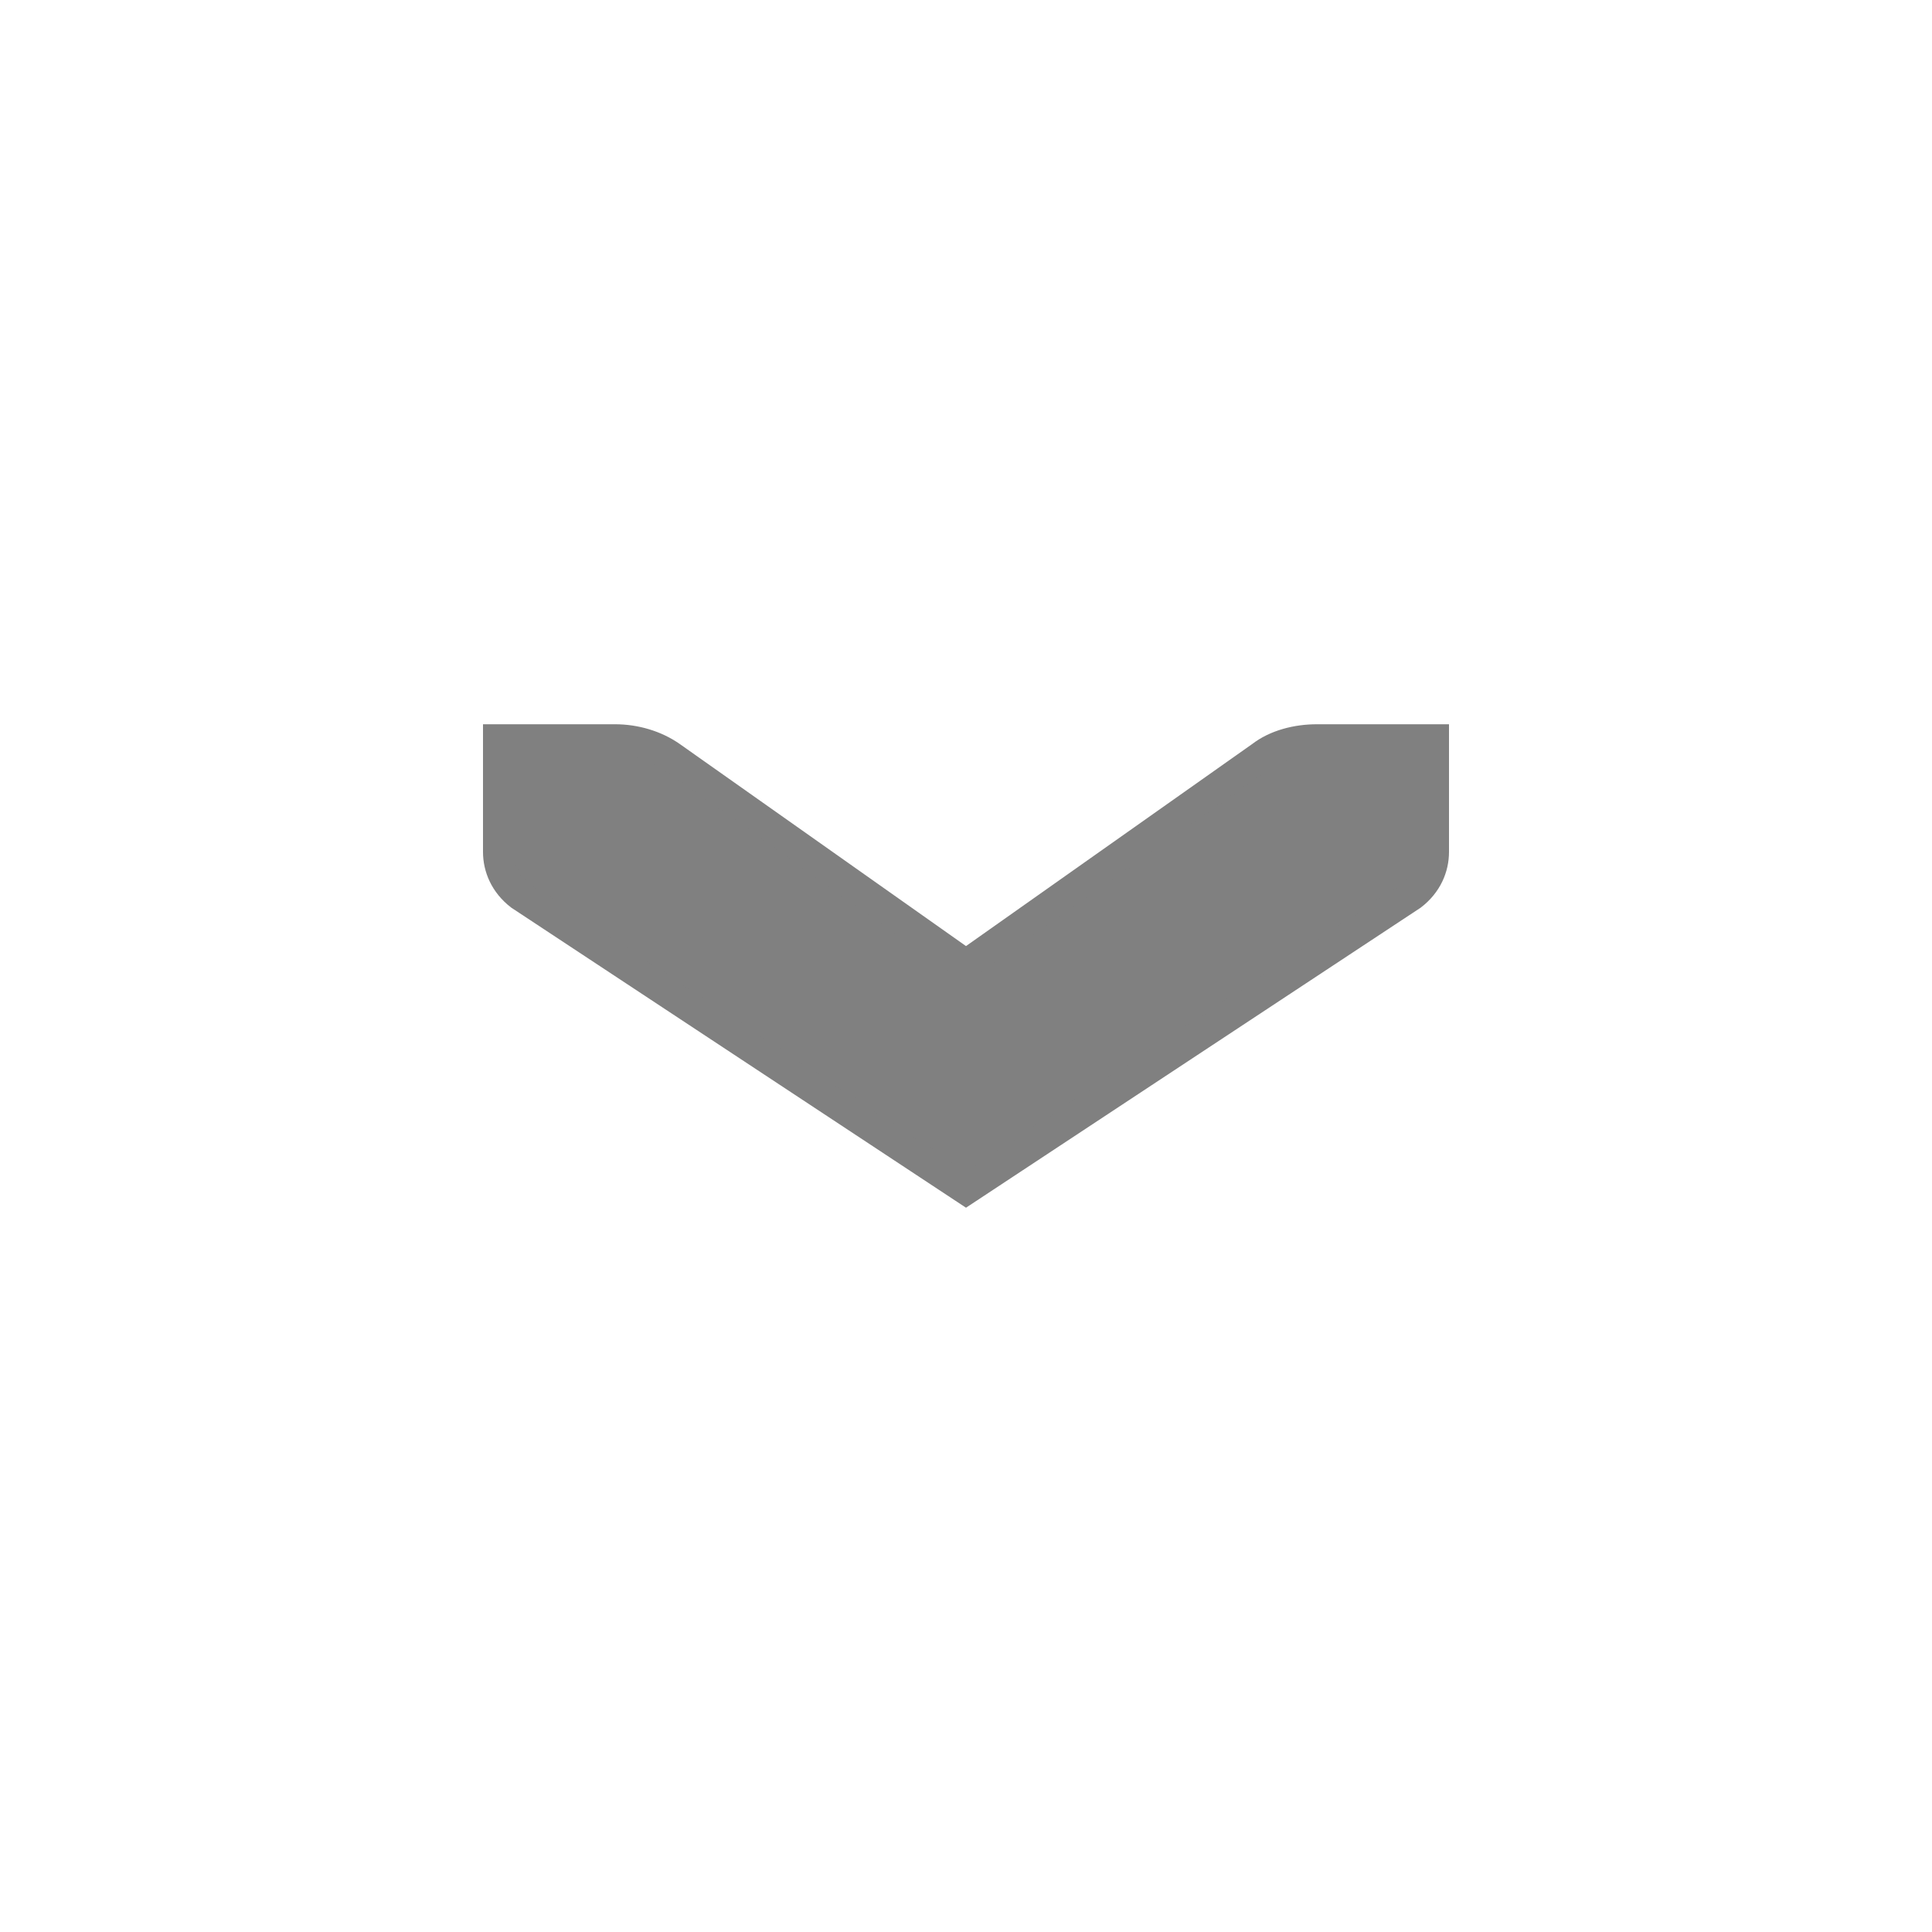
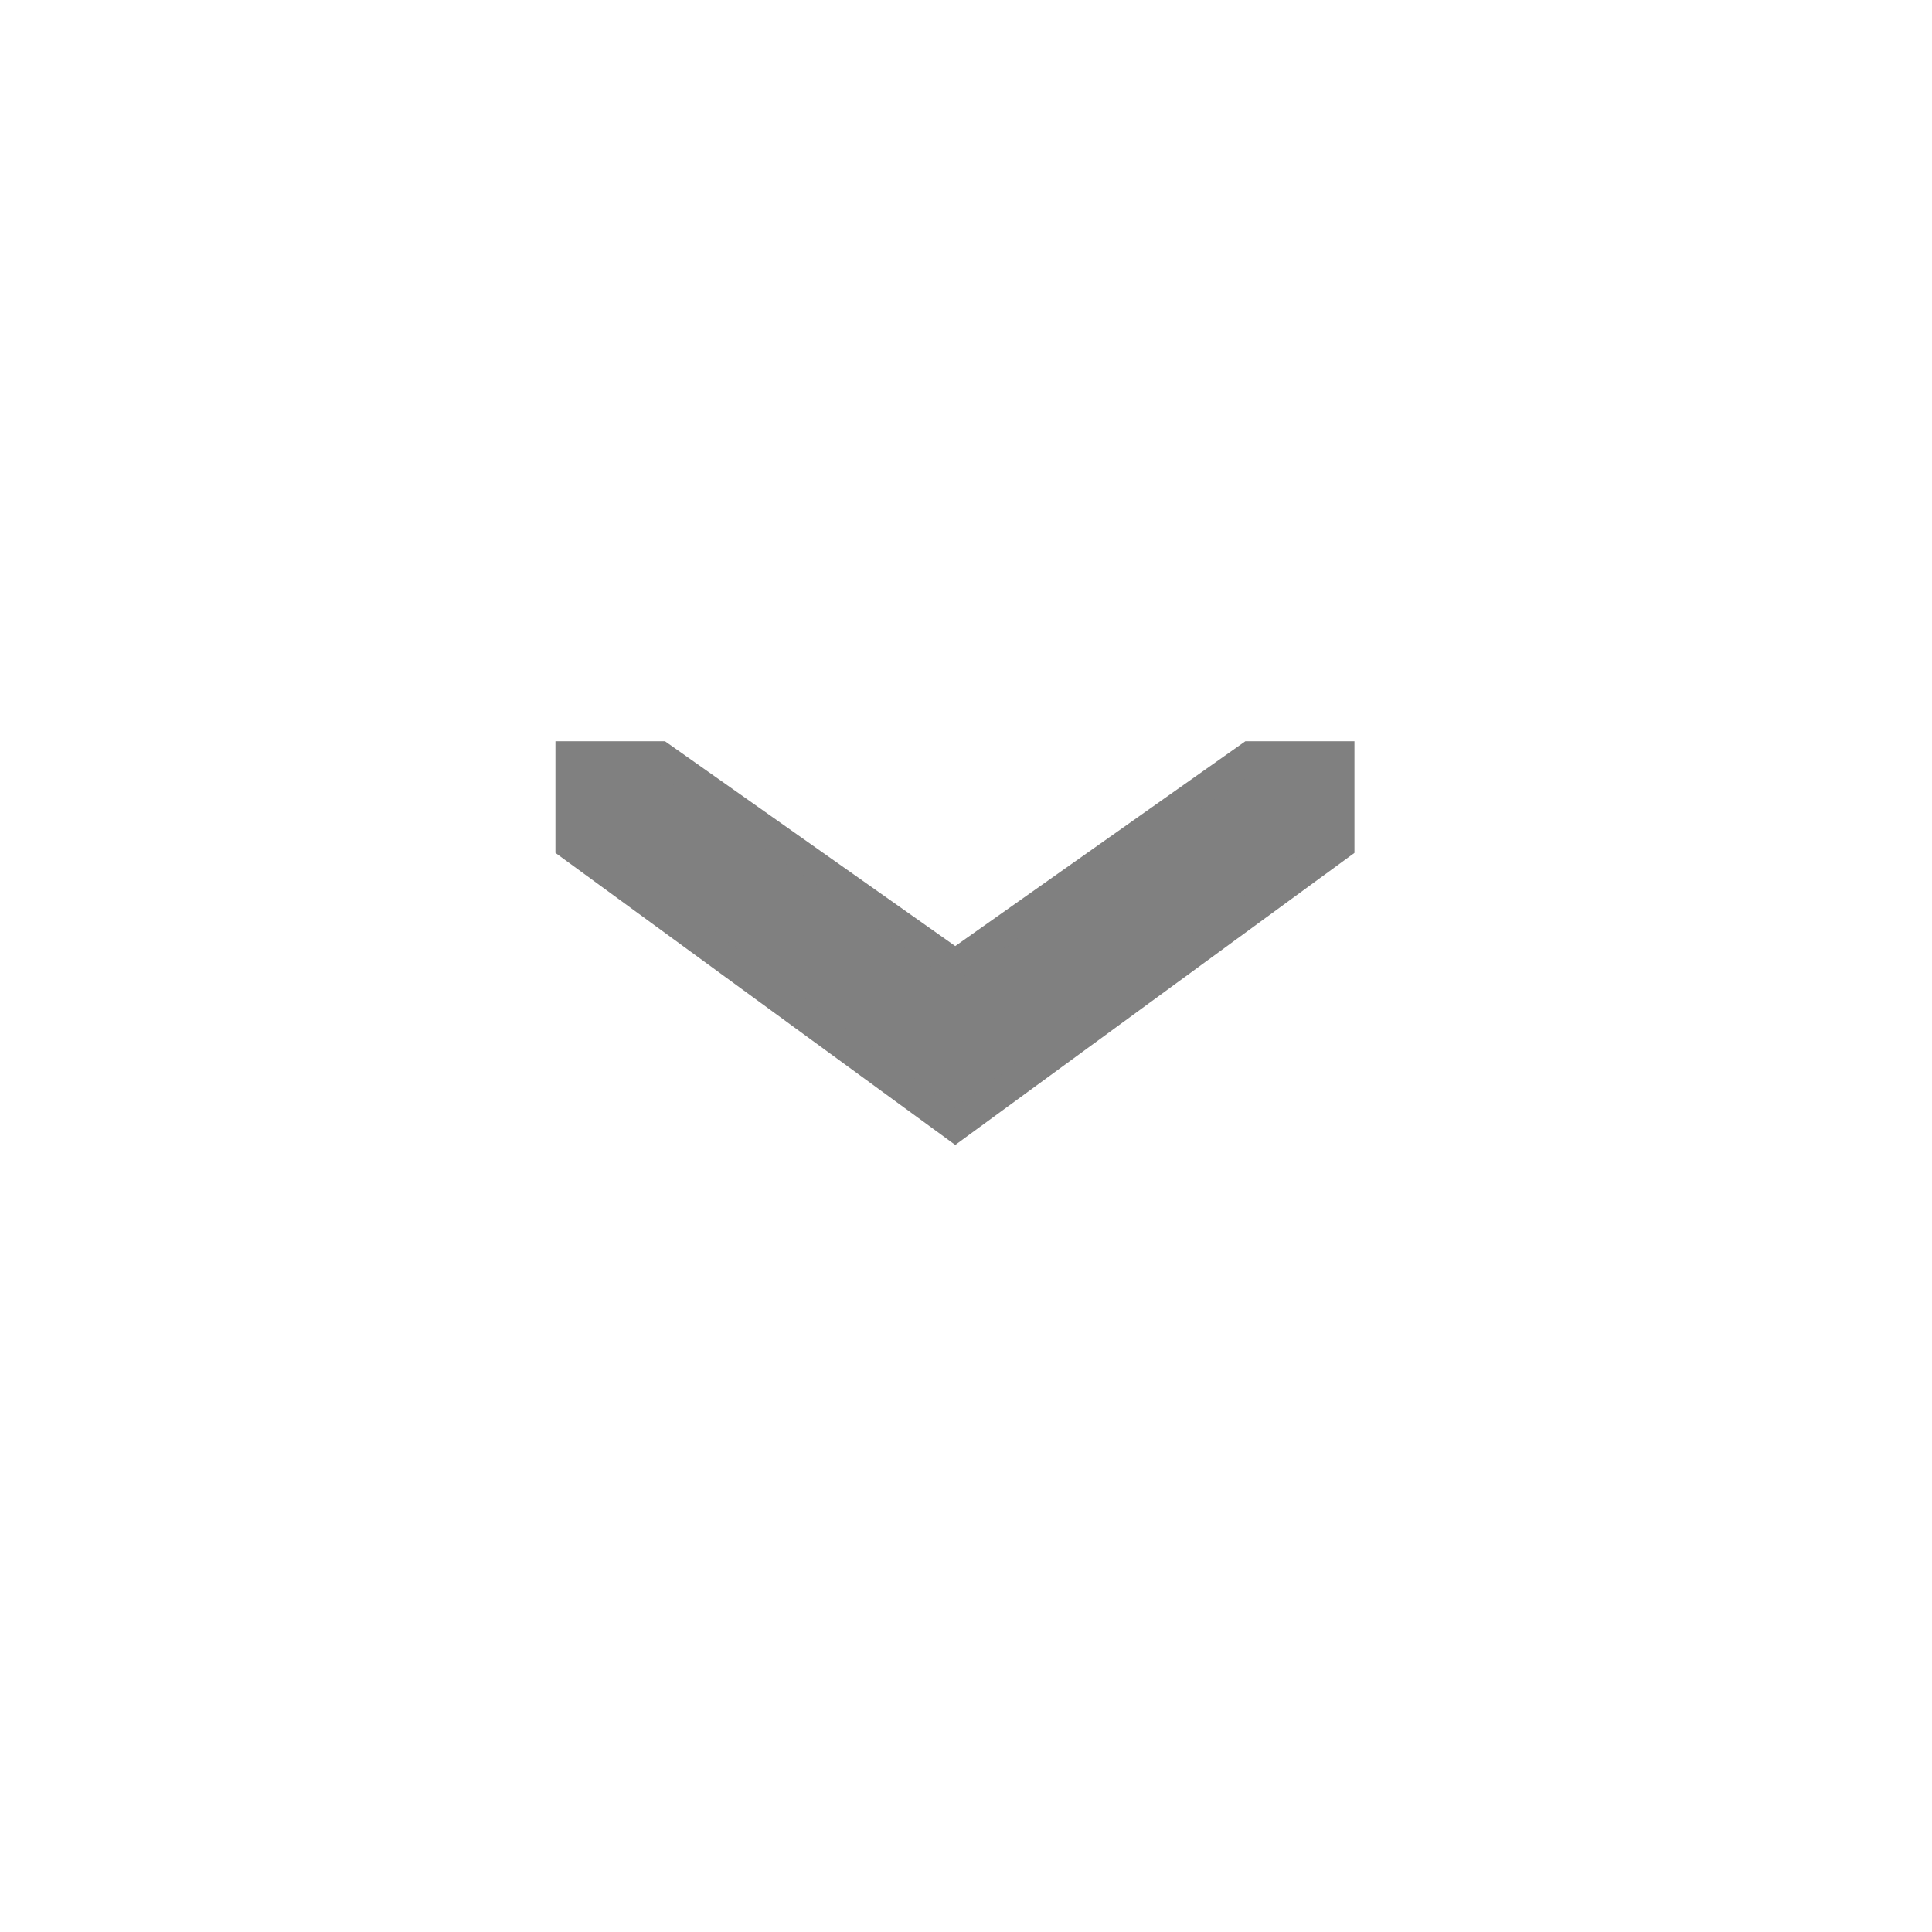
<svg xmlns="http://www.w3.org/2000/svg" enable-background="new 0 0 32 32" height="16" id="Layer_1" version="1.1" viewBox="0 0 16 16" width="16" xml:space="preserve">
  <defs id="defs24" />
  <g transform="translate(-1426,-247)" style="display:inline;opacity:1" id="g4490-2-96">
    <g id="g4092-0-6-83" style="display:inline" transform="translate(58,0)" />
  </g>
  <g id="g4137">
    <rect y="2.6171874e-06" x="0" height="16" width="16" id="rect17883-29" style="display:inline;opacity:1;fill:none;fill-opacity:1;stroke:none;stroke-width:1;stroke-linecap:butt;stroke-linejoin:miter;stroke-miterlimit:4;stroke-dasharray:none;stroke-dashoffset:0;stroke-opacity:0" />
-     <path style="display:inline;fill:#808080;fill-opacity:1;stroke:#808080;stroke-width:0.25;stroke-miterlimit:4;stroke-dasharray:none;stroke-opacity:1" id="rect6014-1-6-3-5-9" d="M 8,9.852 11.693,7.415 C 11.82,7.317 11.875,7.184 11.875,7.055 l 0,-0.932 -0.969,0 c -0.165,0 -0.338,0.043 -0.464,0.141 L 8,7.988 5.558,6.264 C 5.427,6.172 5.259,6.123 5.094,6.123 l -0.969,0 0,0.932 c 0,0.128 0.055,0.262 0.182,0.36 z" />
+     <path style="display:inline;fill:#808080;fill-opacity:1;stroke:#808080;stroke-width:0.25;stroke-miterlimit:4;stroke-dasharray:none;stroke-opacity:1" id="rect6014-1-6-3-5-9" d="M 7.911,9.327 11.092,7 c 0,-0.736 0,-0.266 0,-0.736 H 10.353 L 7.911,7.988 5.468,6.264 H 4.725 V 7 Z" />
  </g>
</svg>
